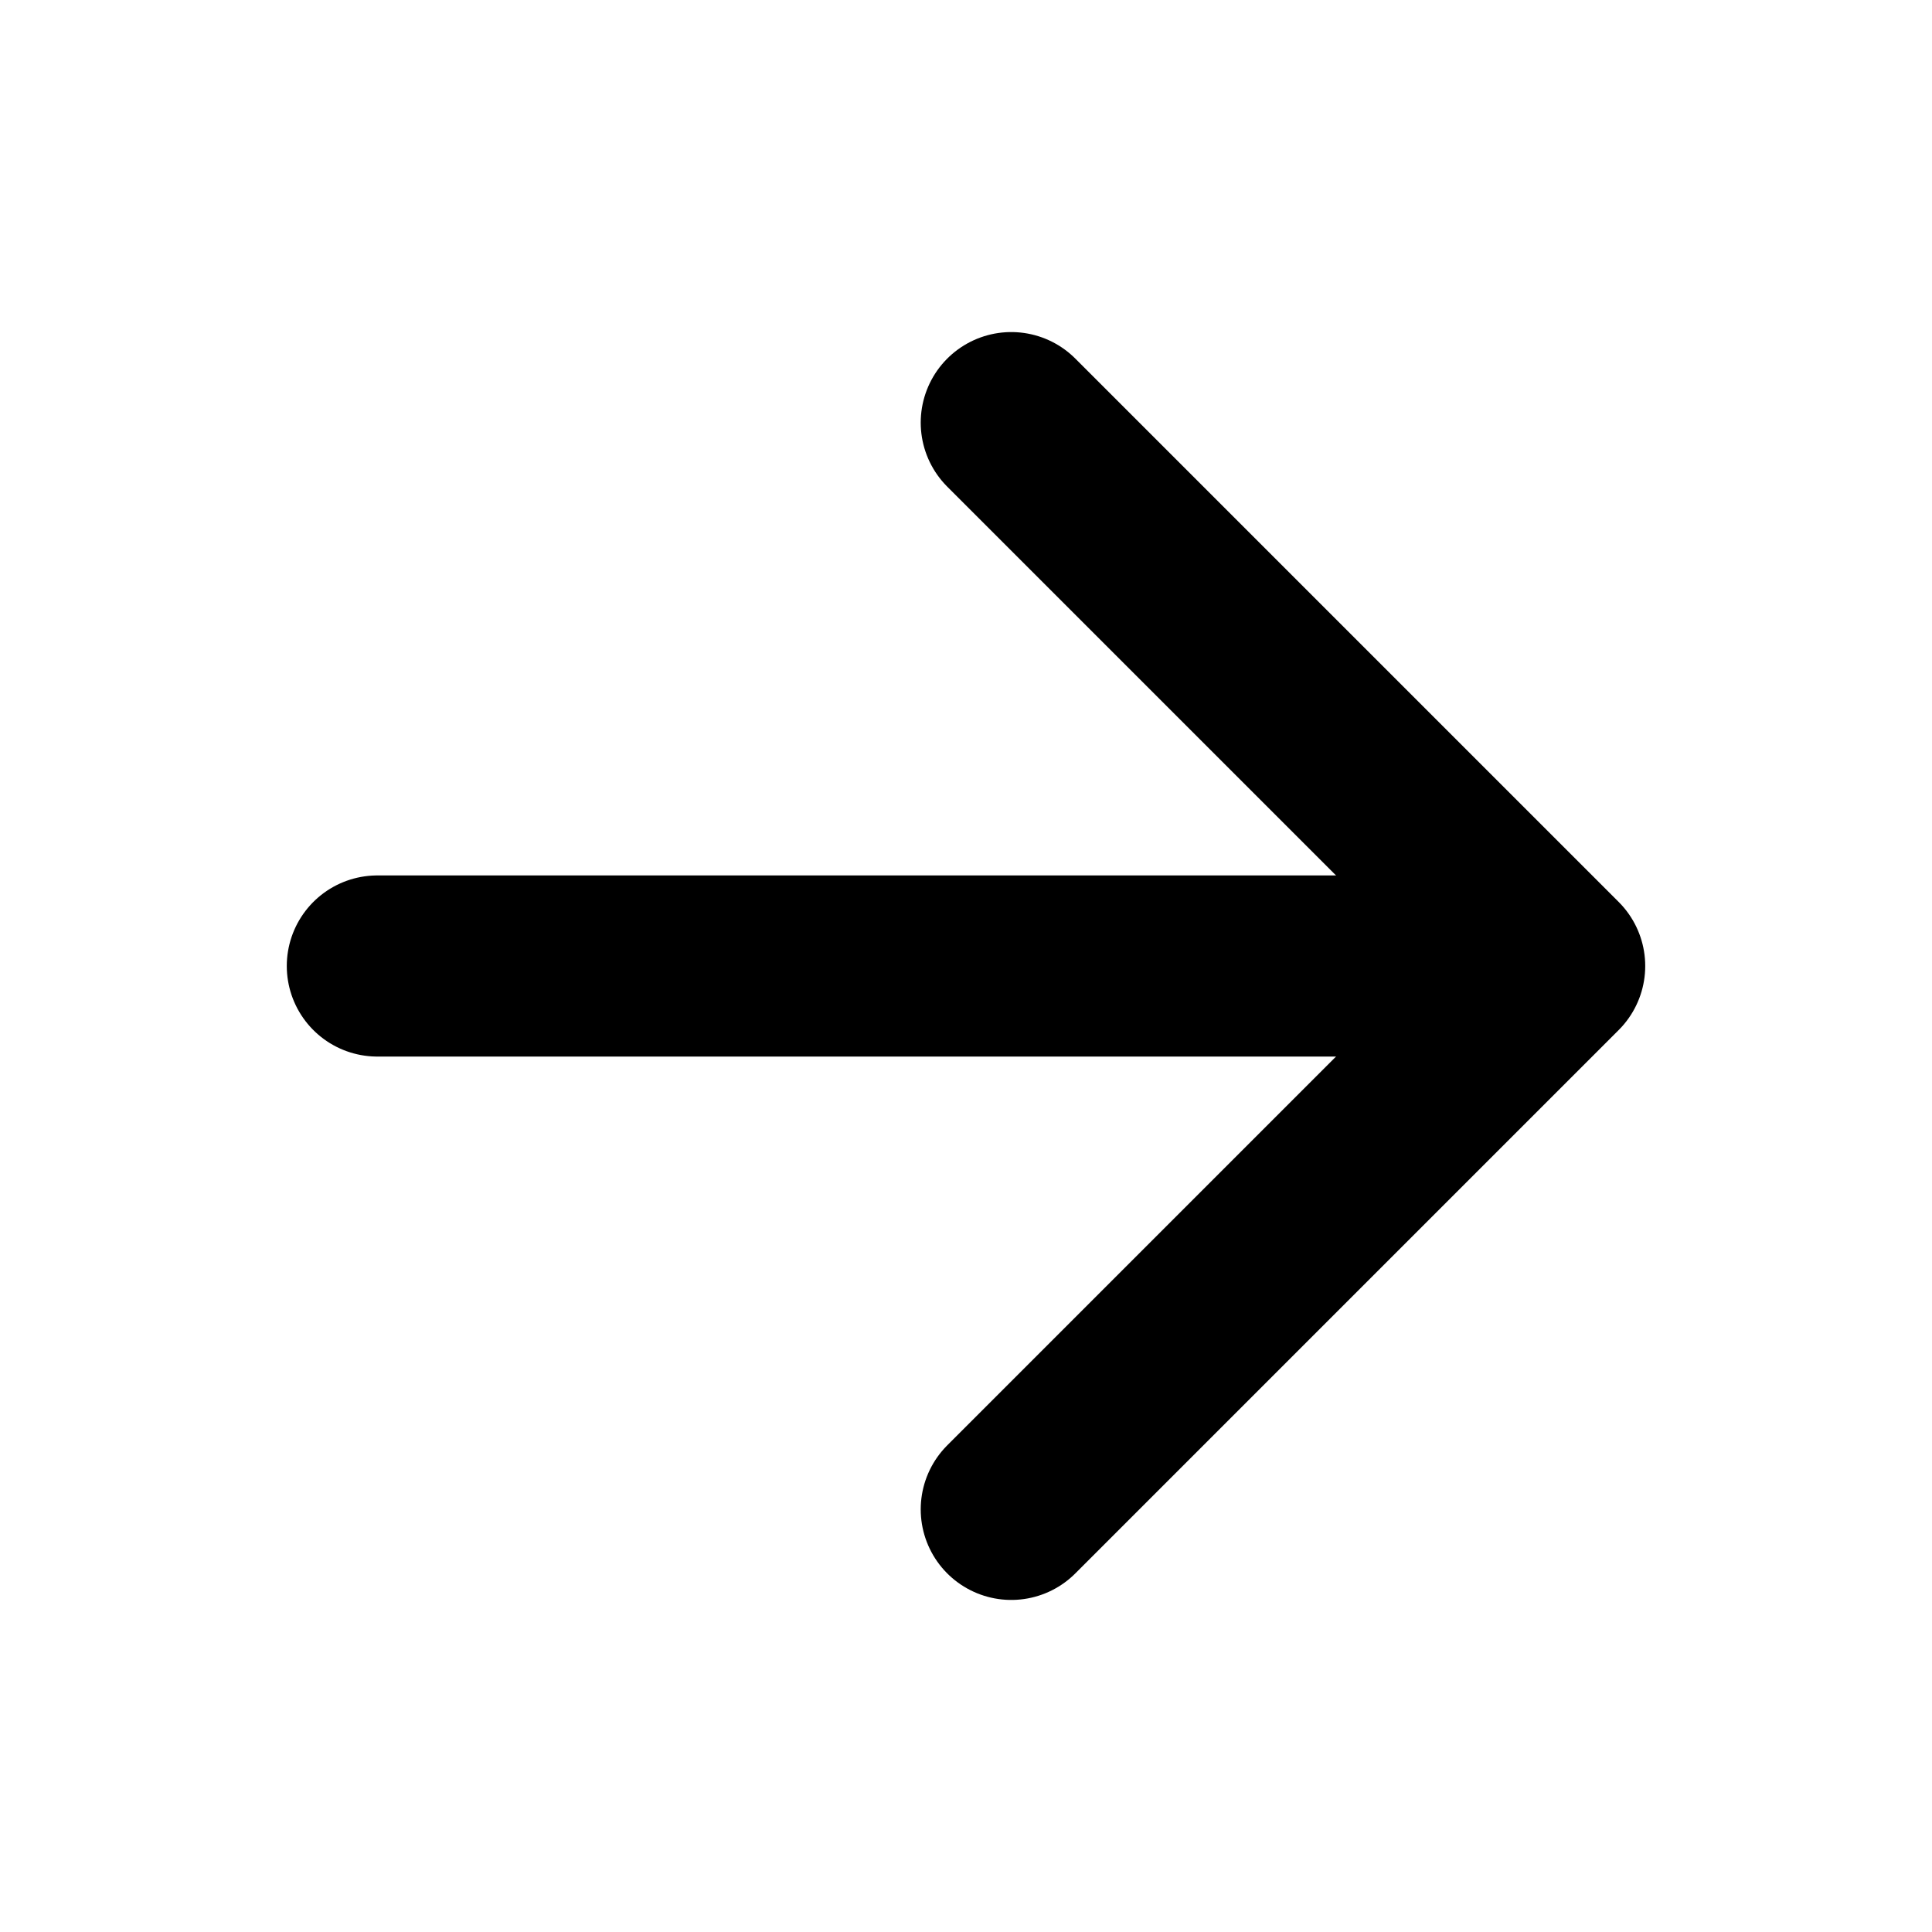
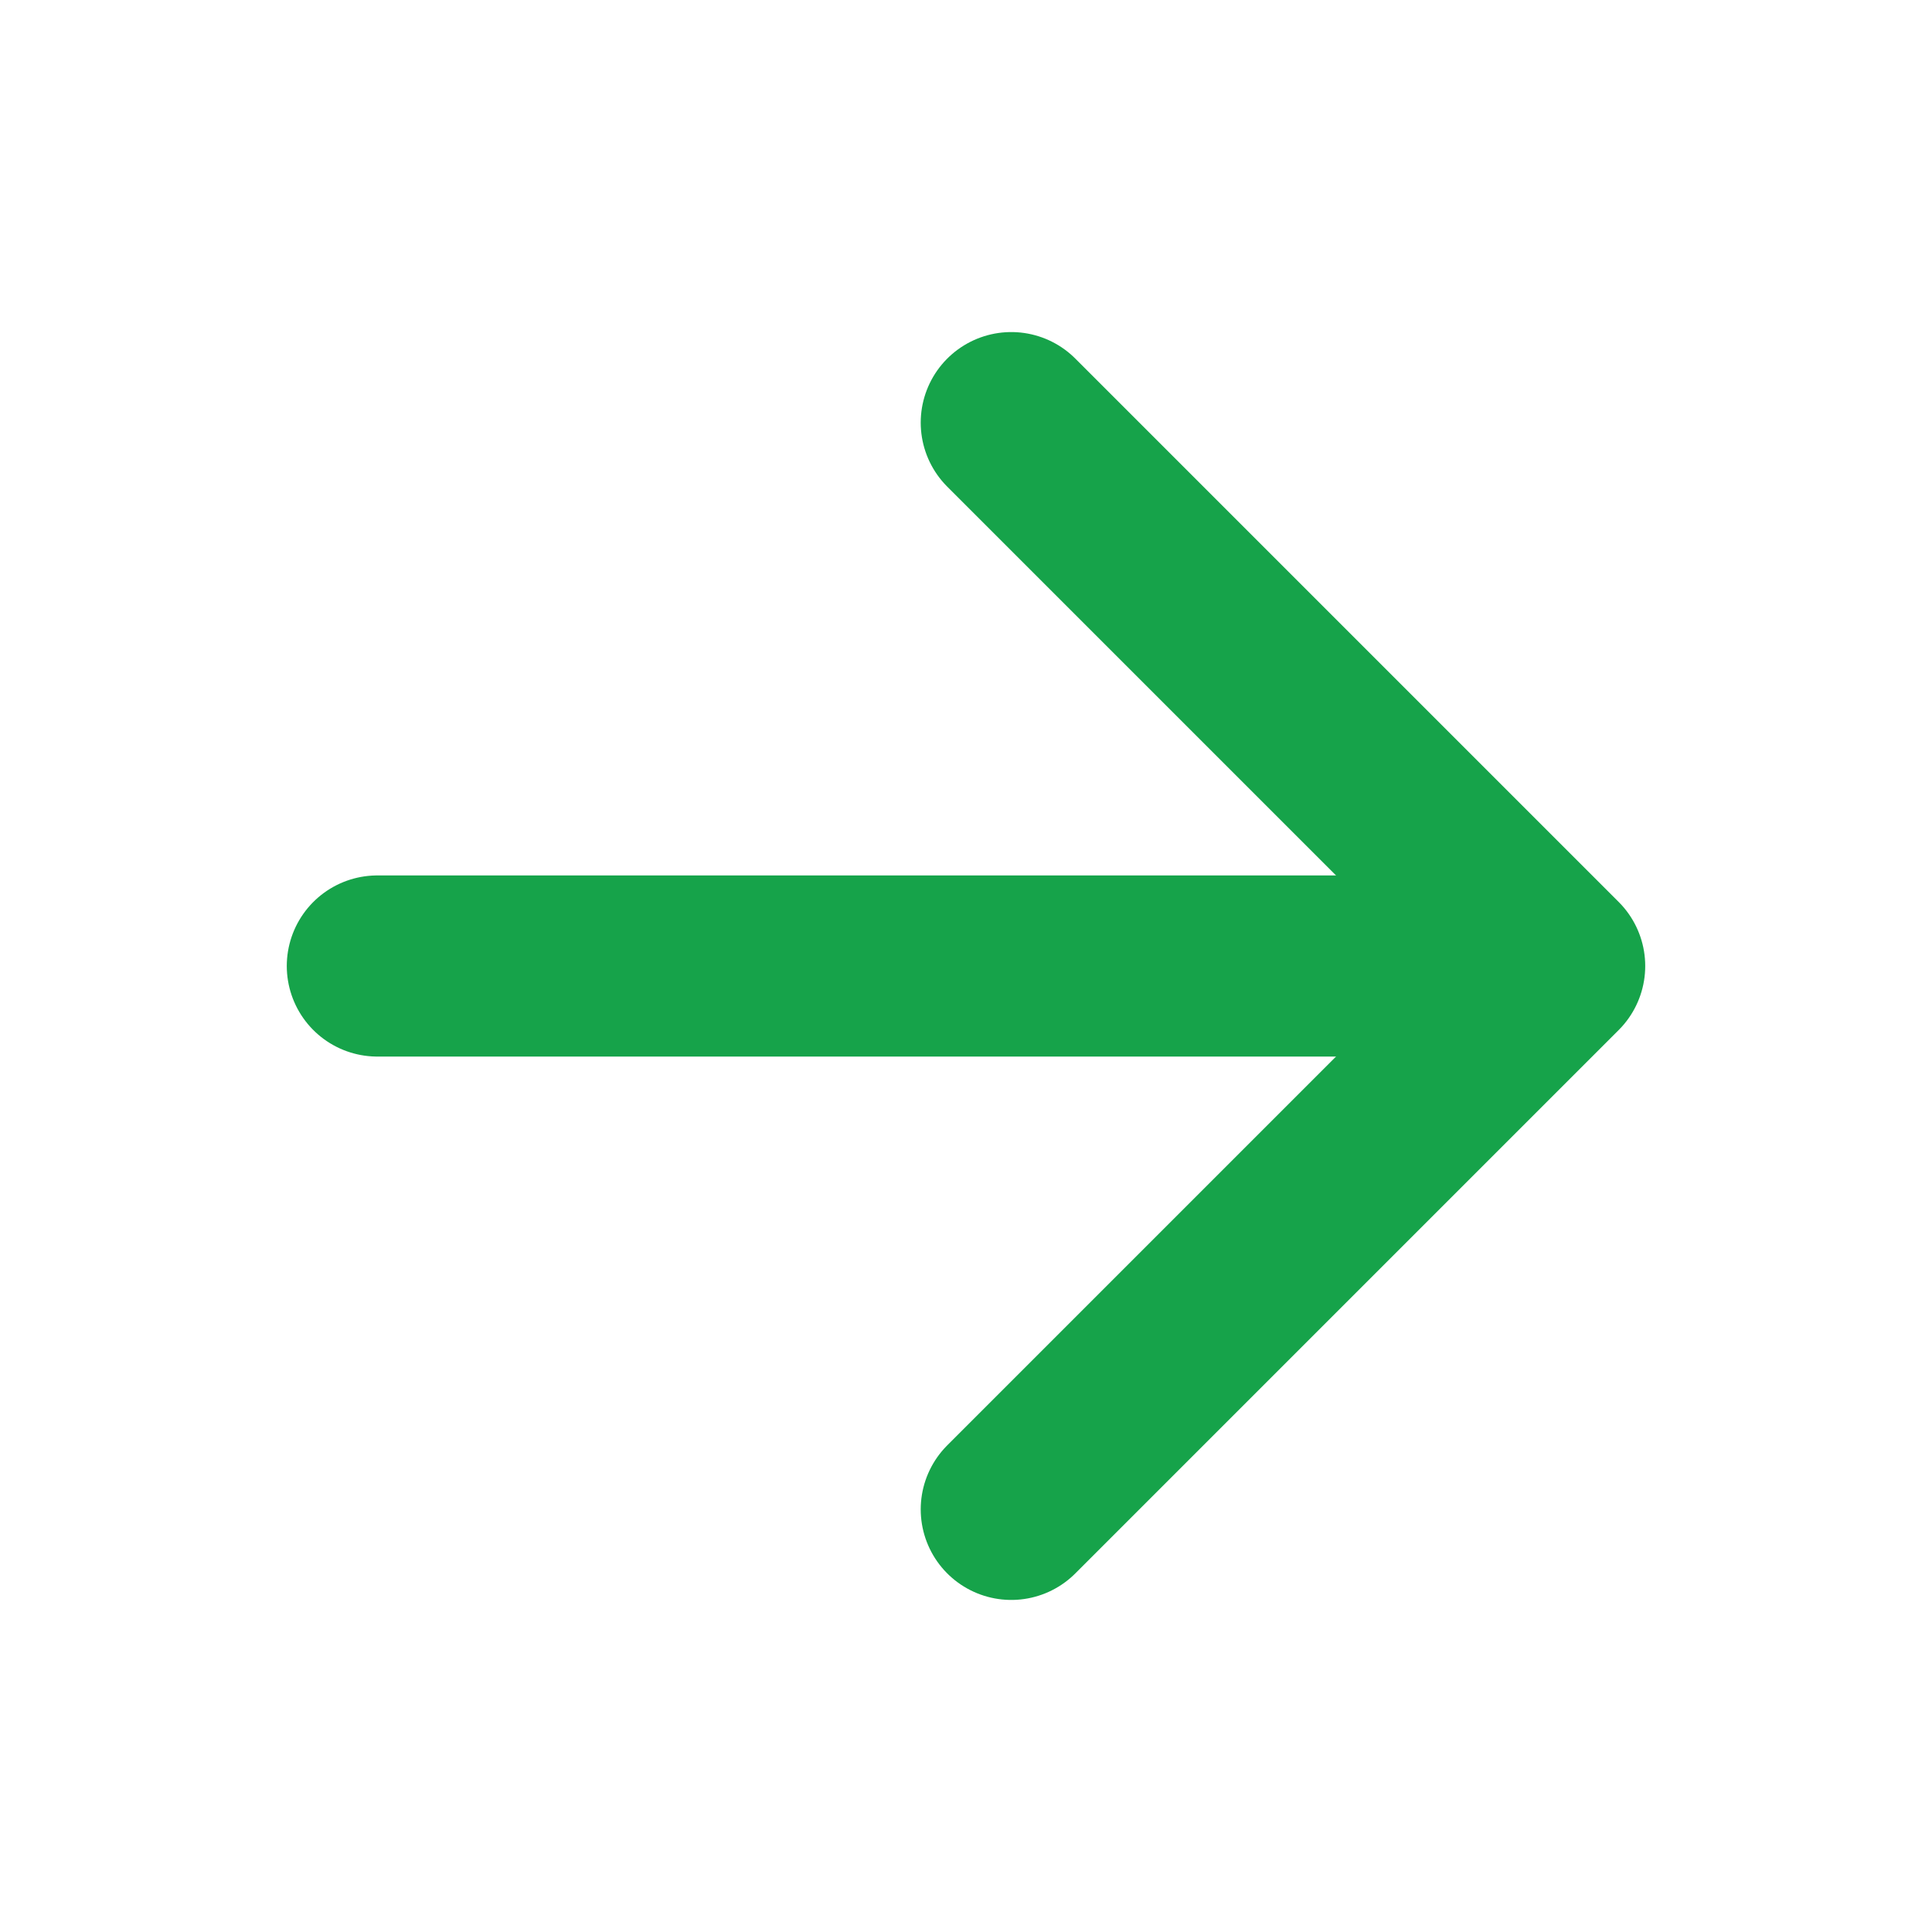
<svg xmlns="http://www.w3.org/2000/svg" width="800px" height="800px" viewBox="0 0 512 512">
-   <polyline points="268 112 412 256 268 400" style="fill:none;stroke:#000000;stroke-linecap:round;stroke-linejoin:round;stroke-width:48px" />
-   <line x1="392" y1="256" x2="100" y2="256" style="fill:none;stroke:#000000;stroke-linecap:round;stroke-linejoin:round;stroke-width:48px" />
+   <polyline points="268 112 412 256 268 400" style="fill:none;stroke:#16a34a;stroke-linecap:round;stroke-linejoin:round;stroke-width:48px" />
+   <line x1="392" y1="256" x2="100" y2="256" style="fill:none;stroke:#16a34a;stroke-linecap:round;stroke-linejoin:round;stroke-width:48px" />
</svg>
